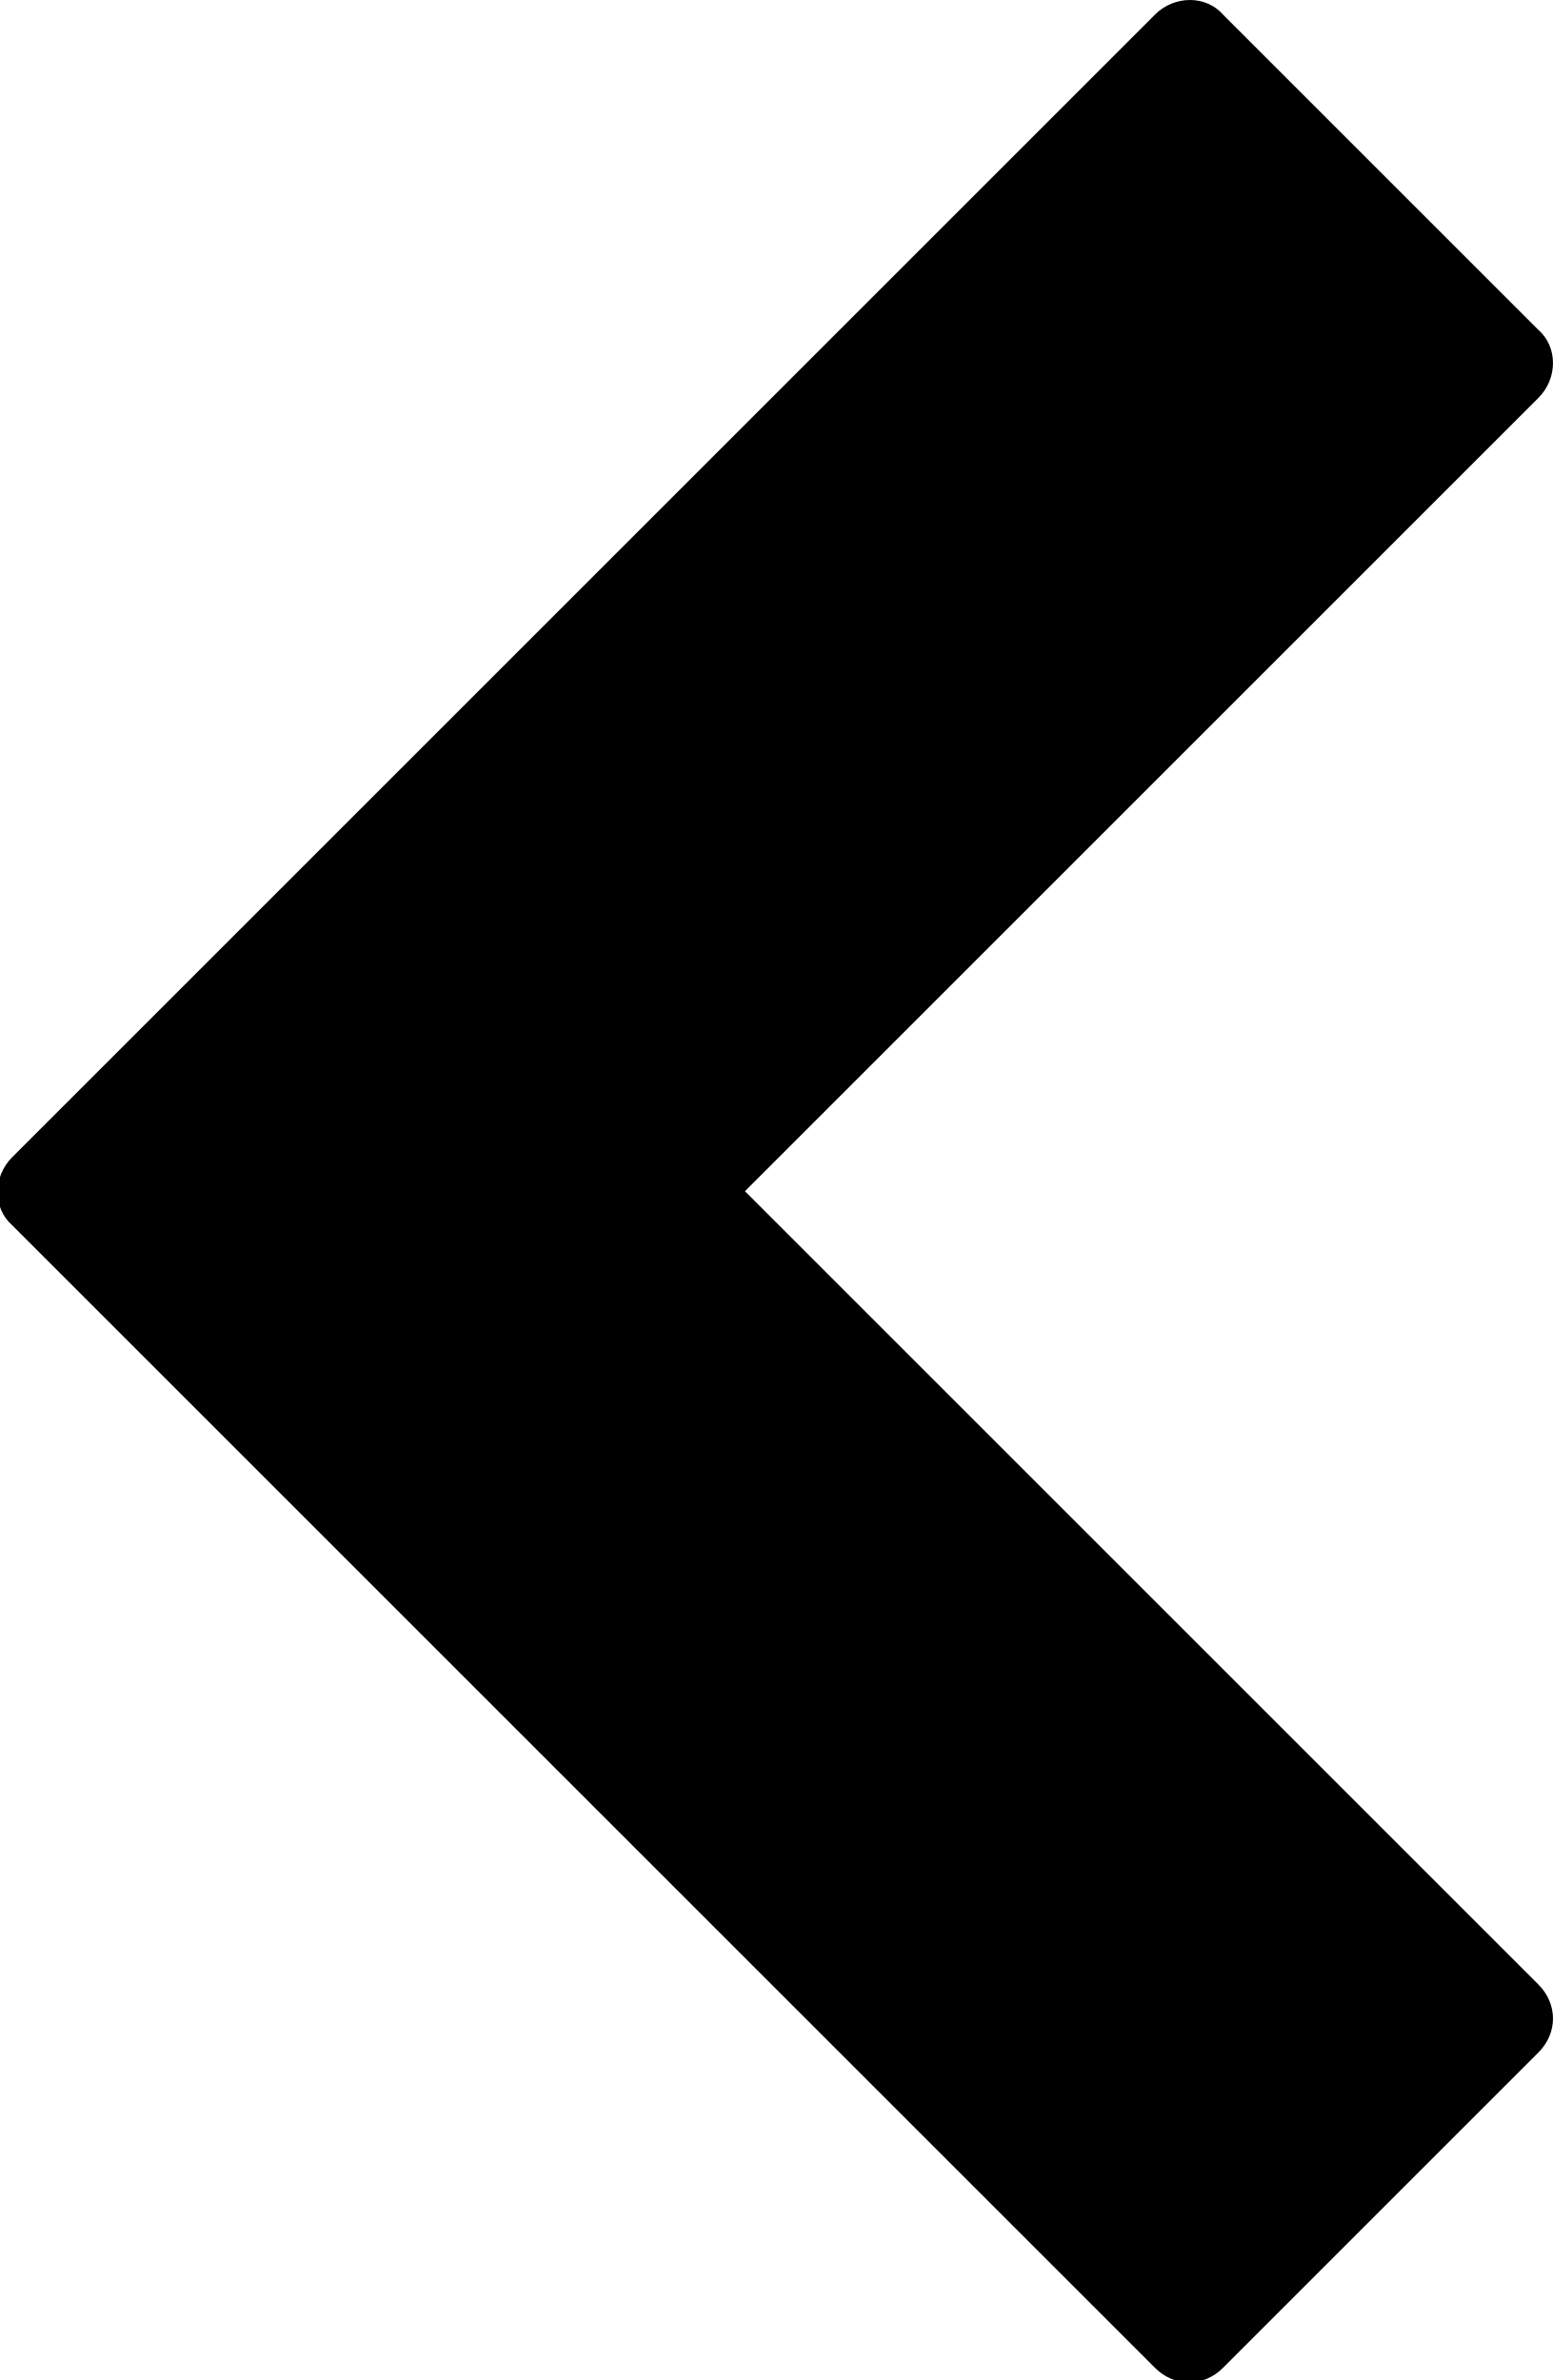
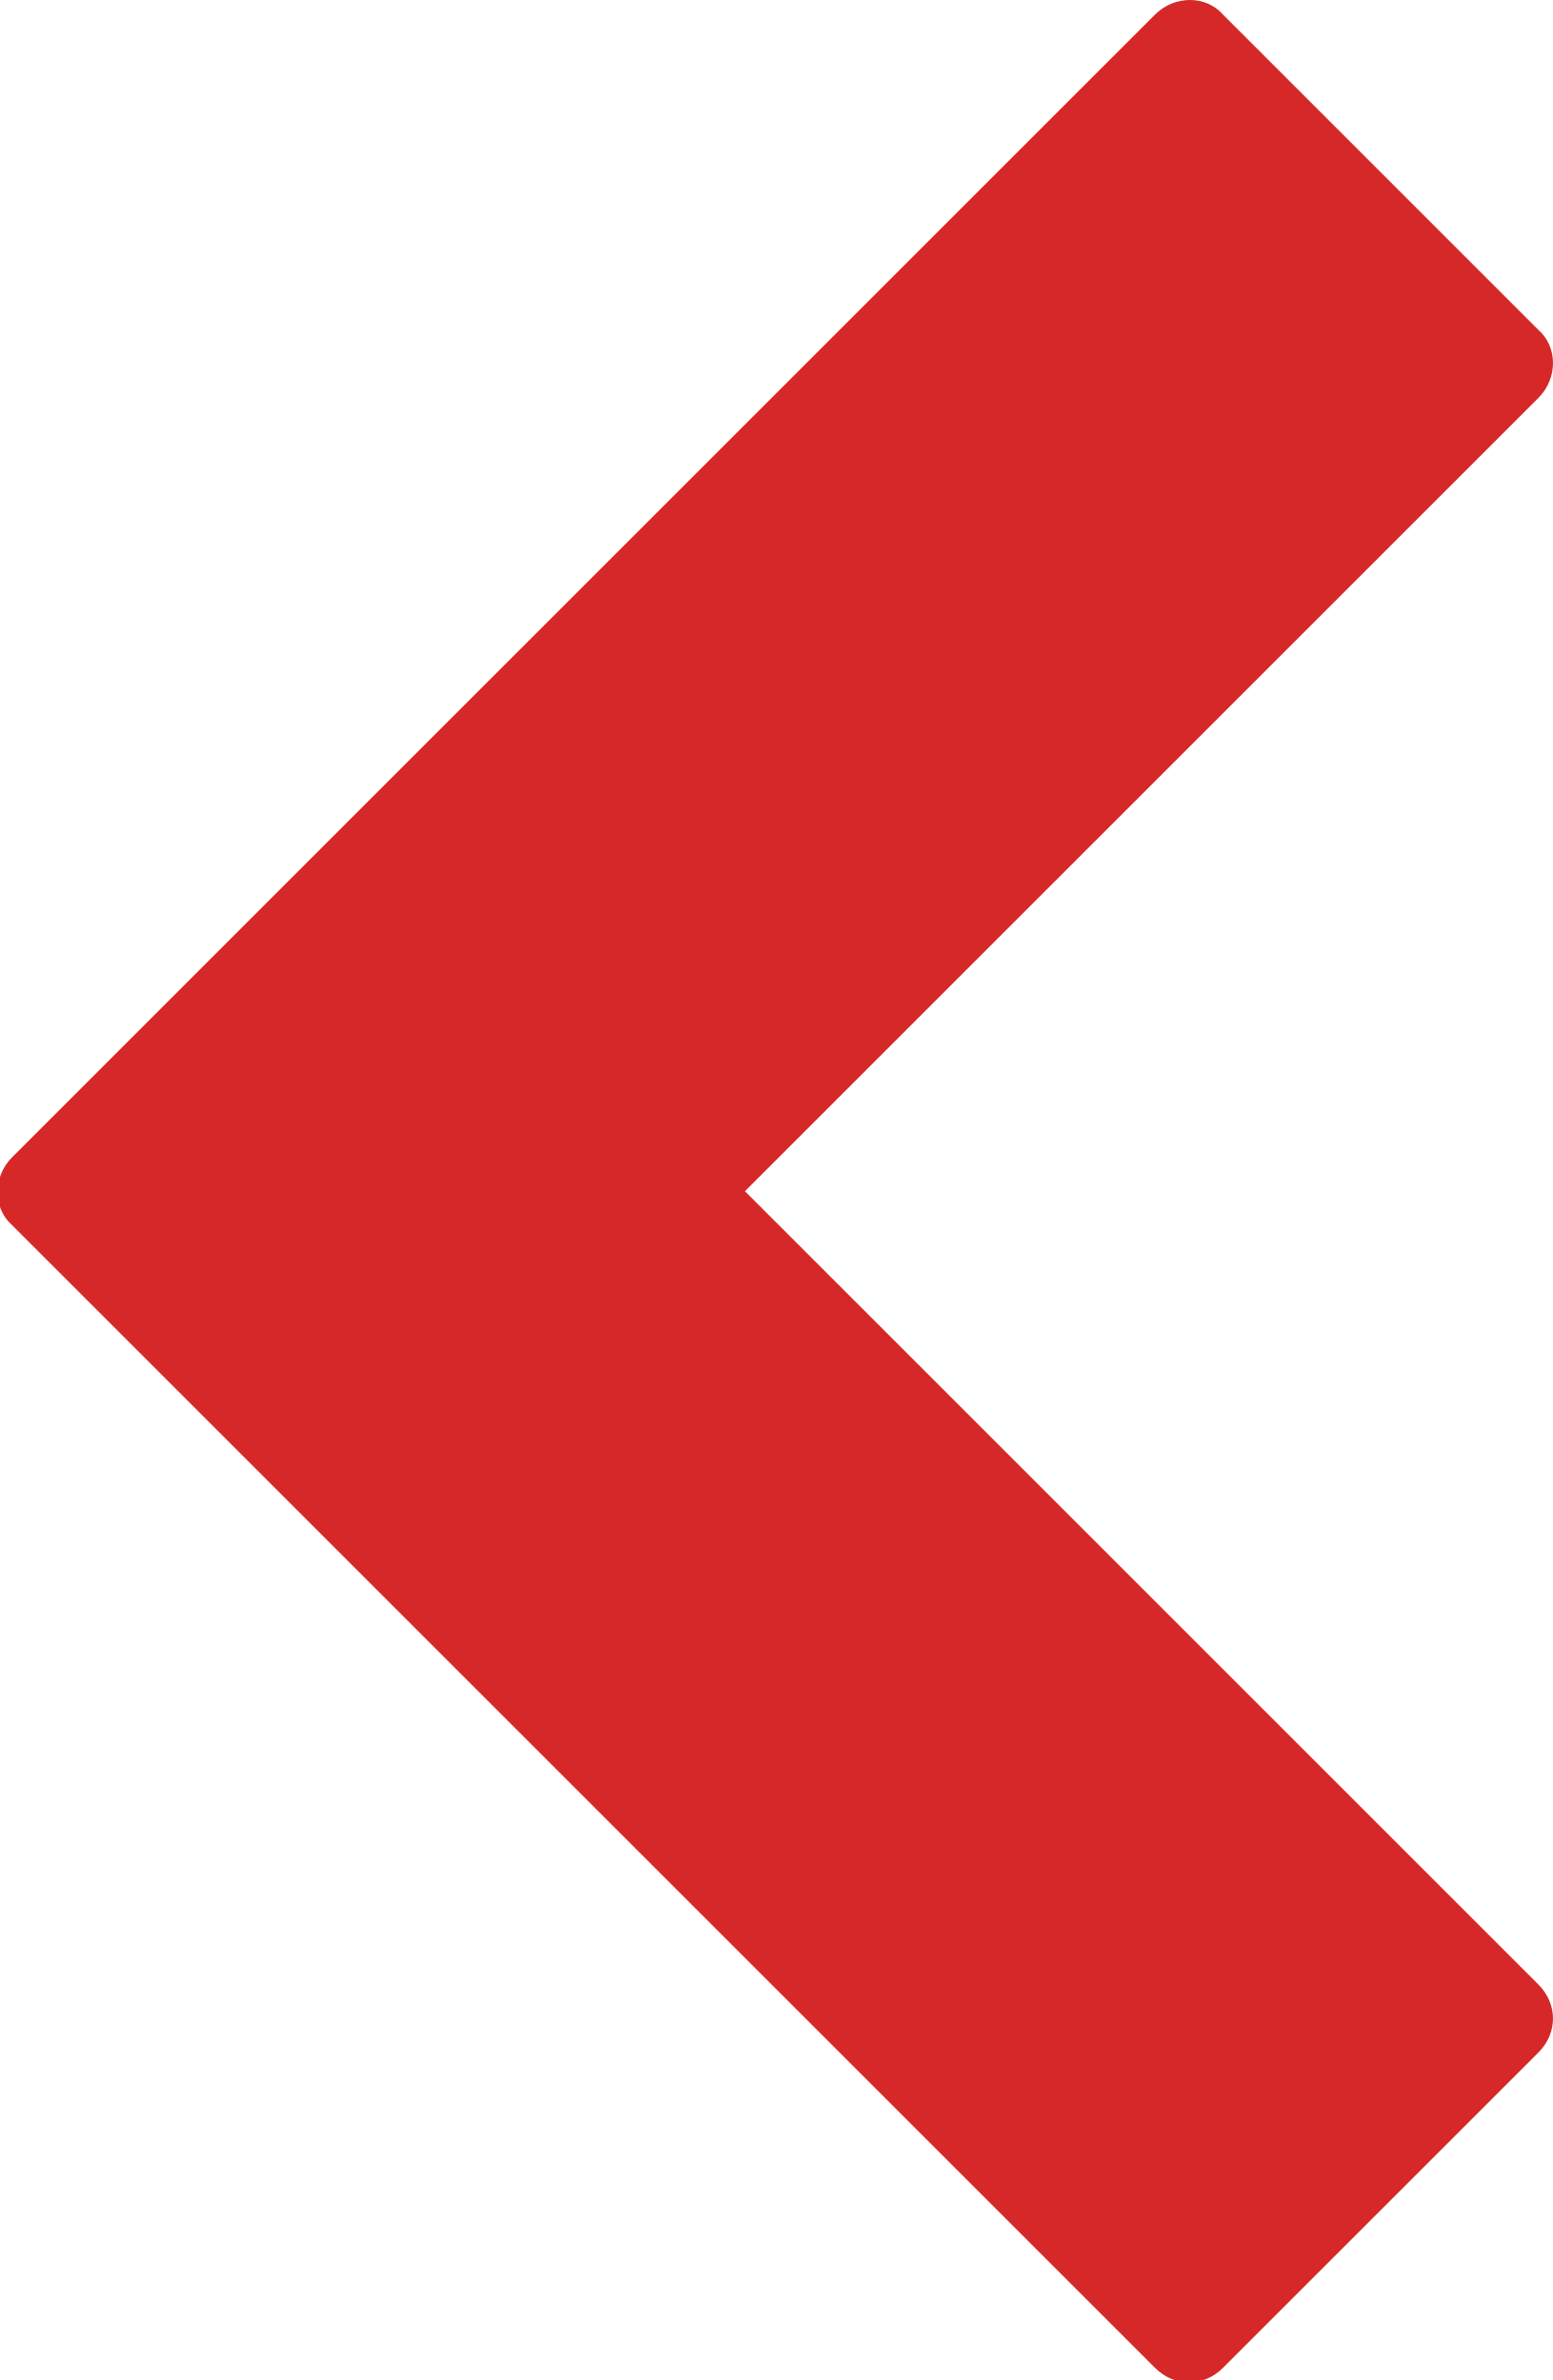
- <svg xmlns="http://www.w3.org/2000/svg" version="1.1" id="Layer_2" x="0px" y="0px" viewBox="-255 347 64 98.1" enable-background="new -255 347 64 98.1" xml:space="preserve">
+ <svg xmlns="http://www.w3.org/2000/svg" version="1.1" id="Layer_2" x="0px" y="0px" viewBox="-255 347 64 98.1" enable-background="new -255 347 64 98.1" xml:space="preserve" fill="#d62828">
  <path d="M-207.4,347.6l-47.1,47.1c-0.8,0.8-0.8,2.1,0,2.8l47.1,47.1c0.4,0.4,0.9,0.6,1.4,0.6s1-0.2,1.4-0.6l13-13  c0.4-0.4,0.6-0.9,0.6-1.4s-0.2-1-0.6-1.4l-32.7-32.7l32.7-32.7c0.8-0.8,0.8-2.1,0-2.8l-13-13C-205.3,346.8-206.6,346.8-207.4,347.6z  " />
</svg>
